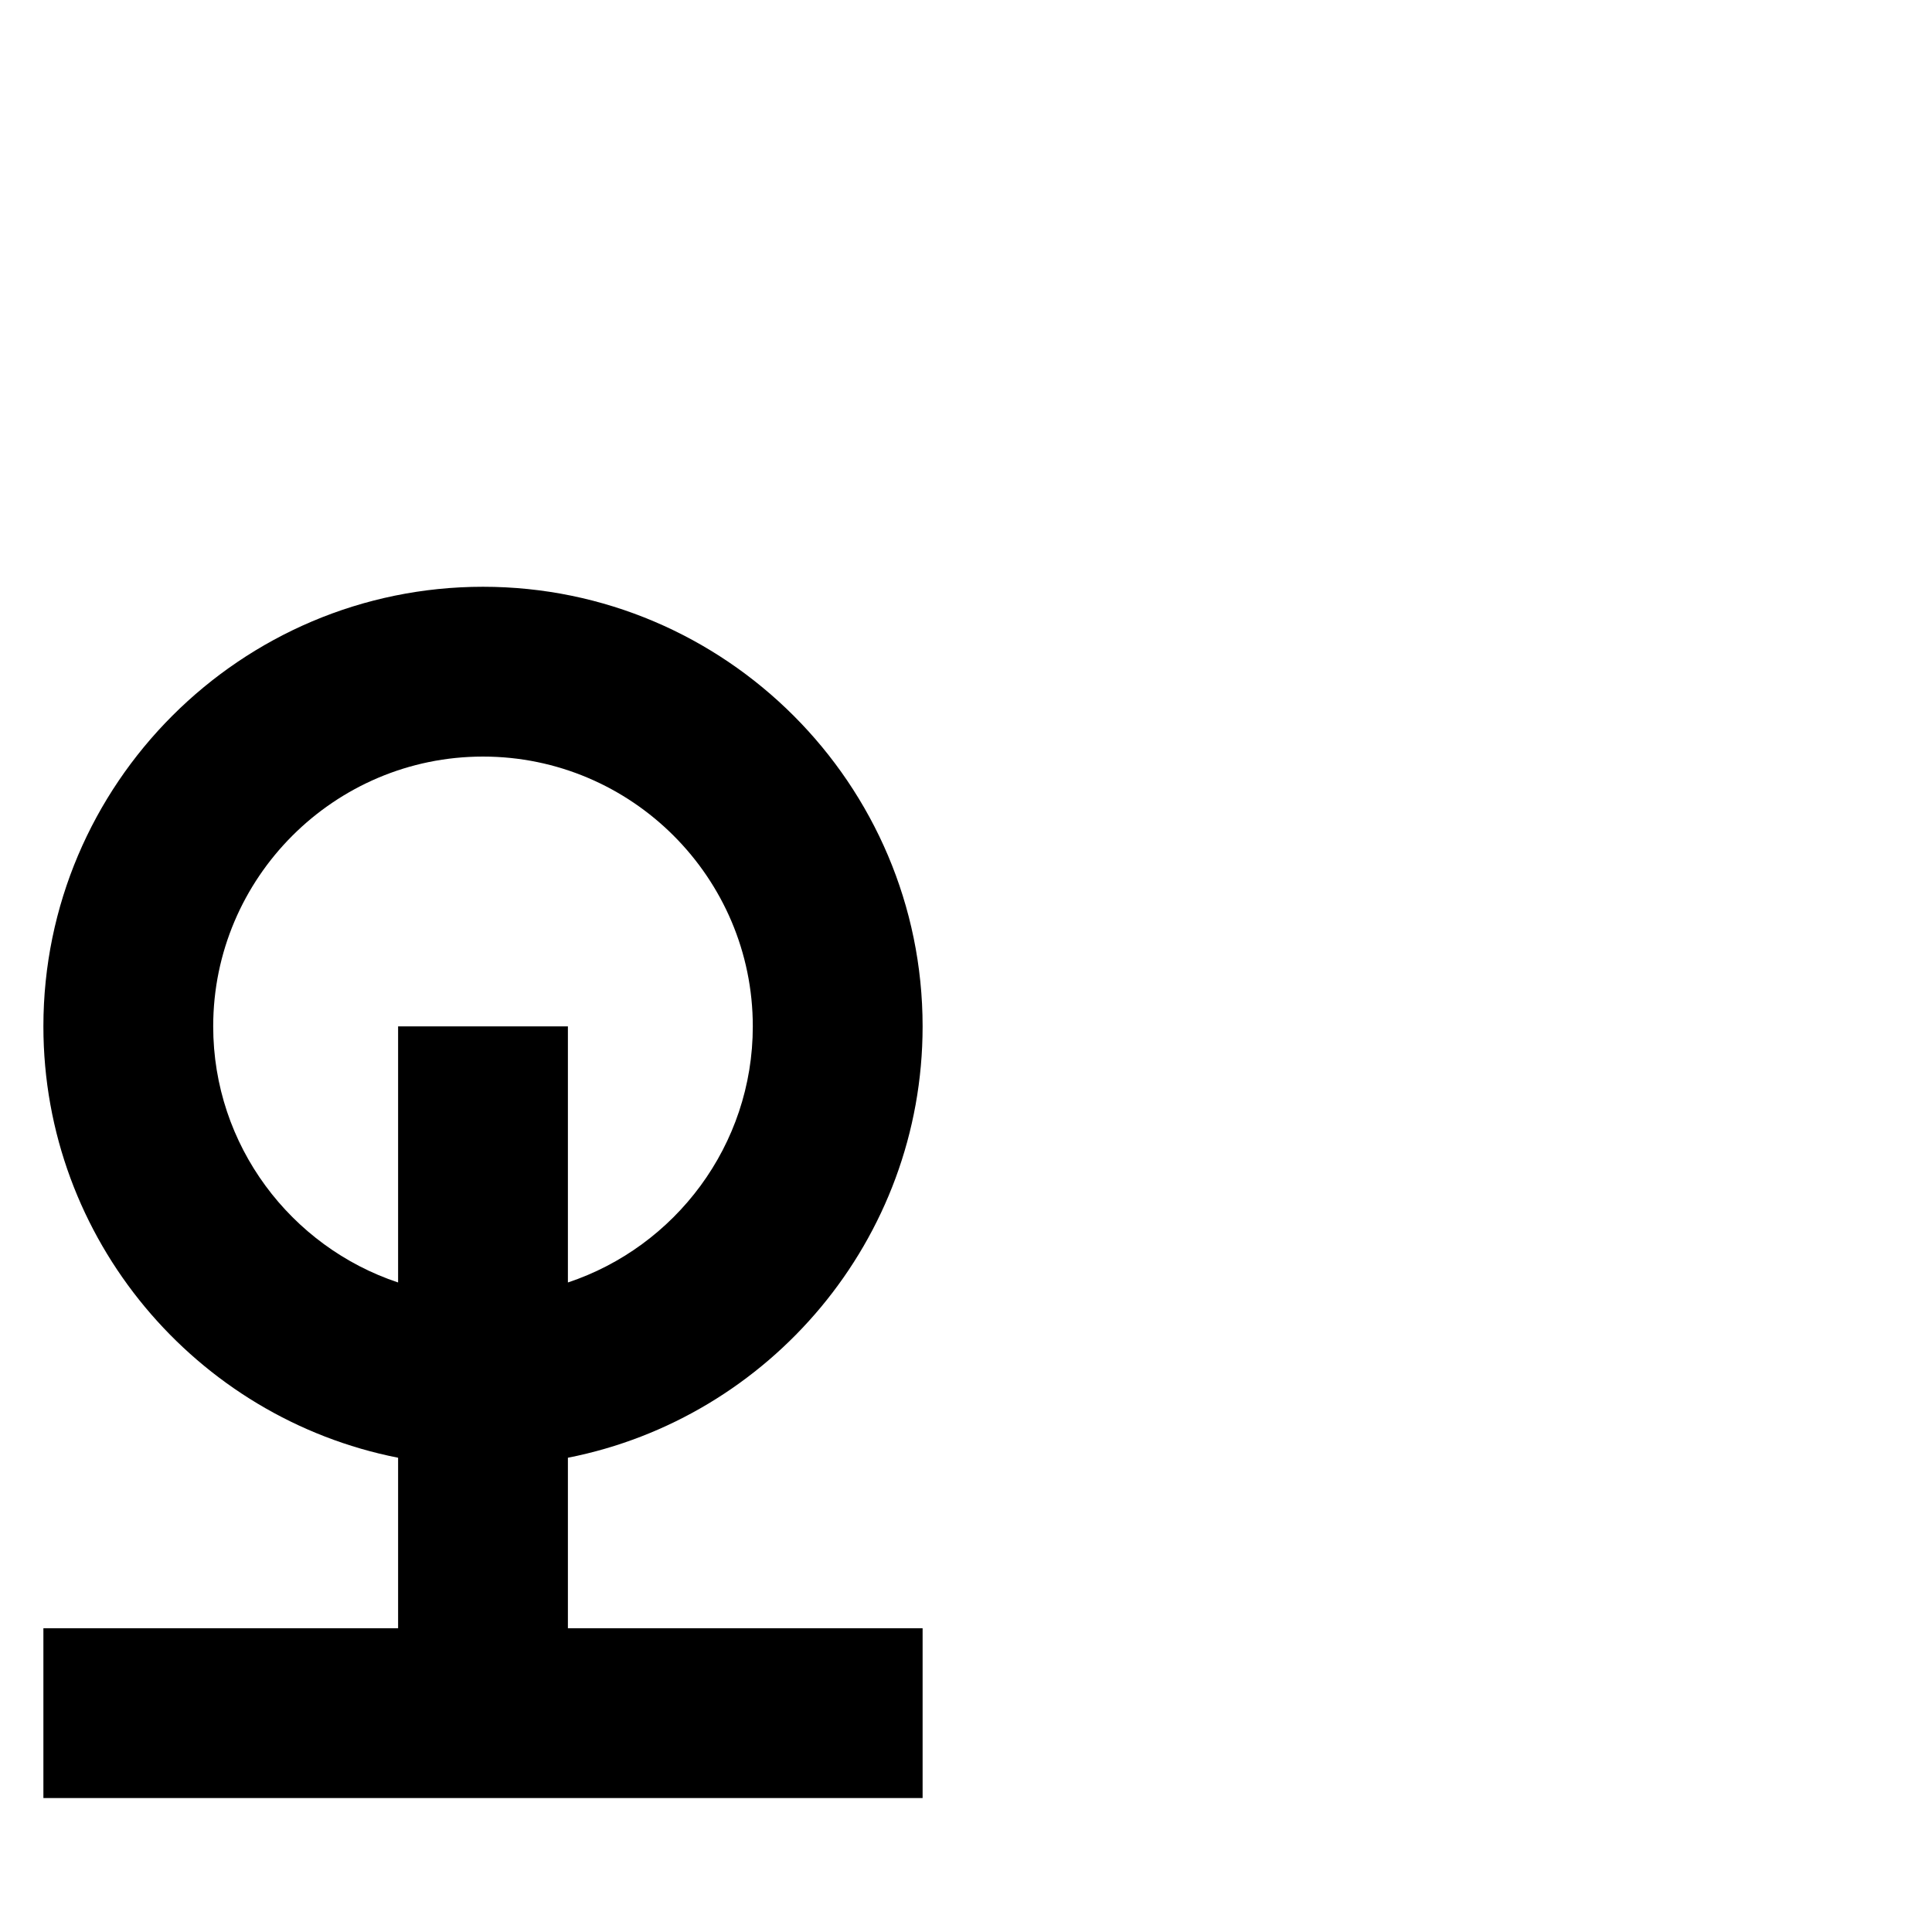
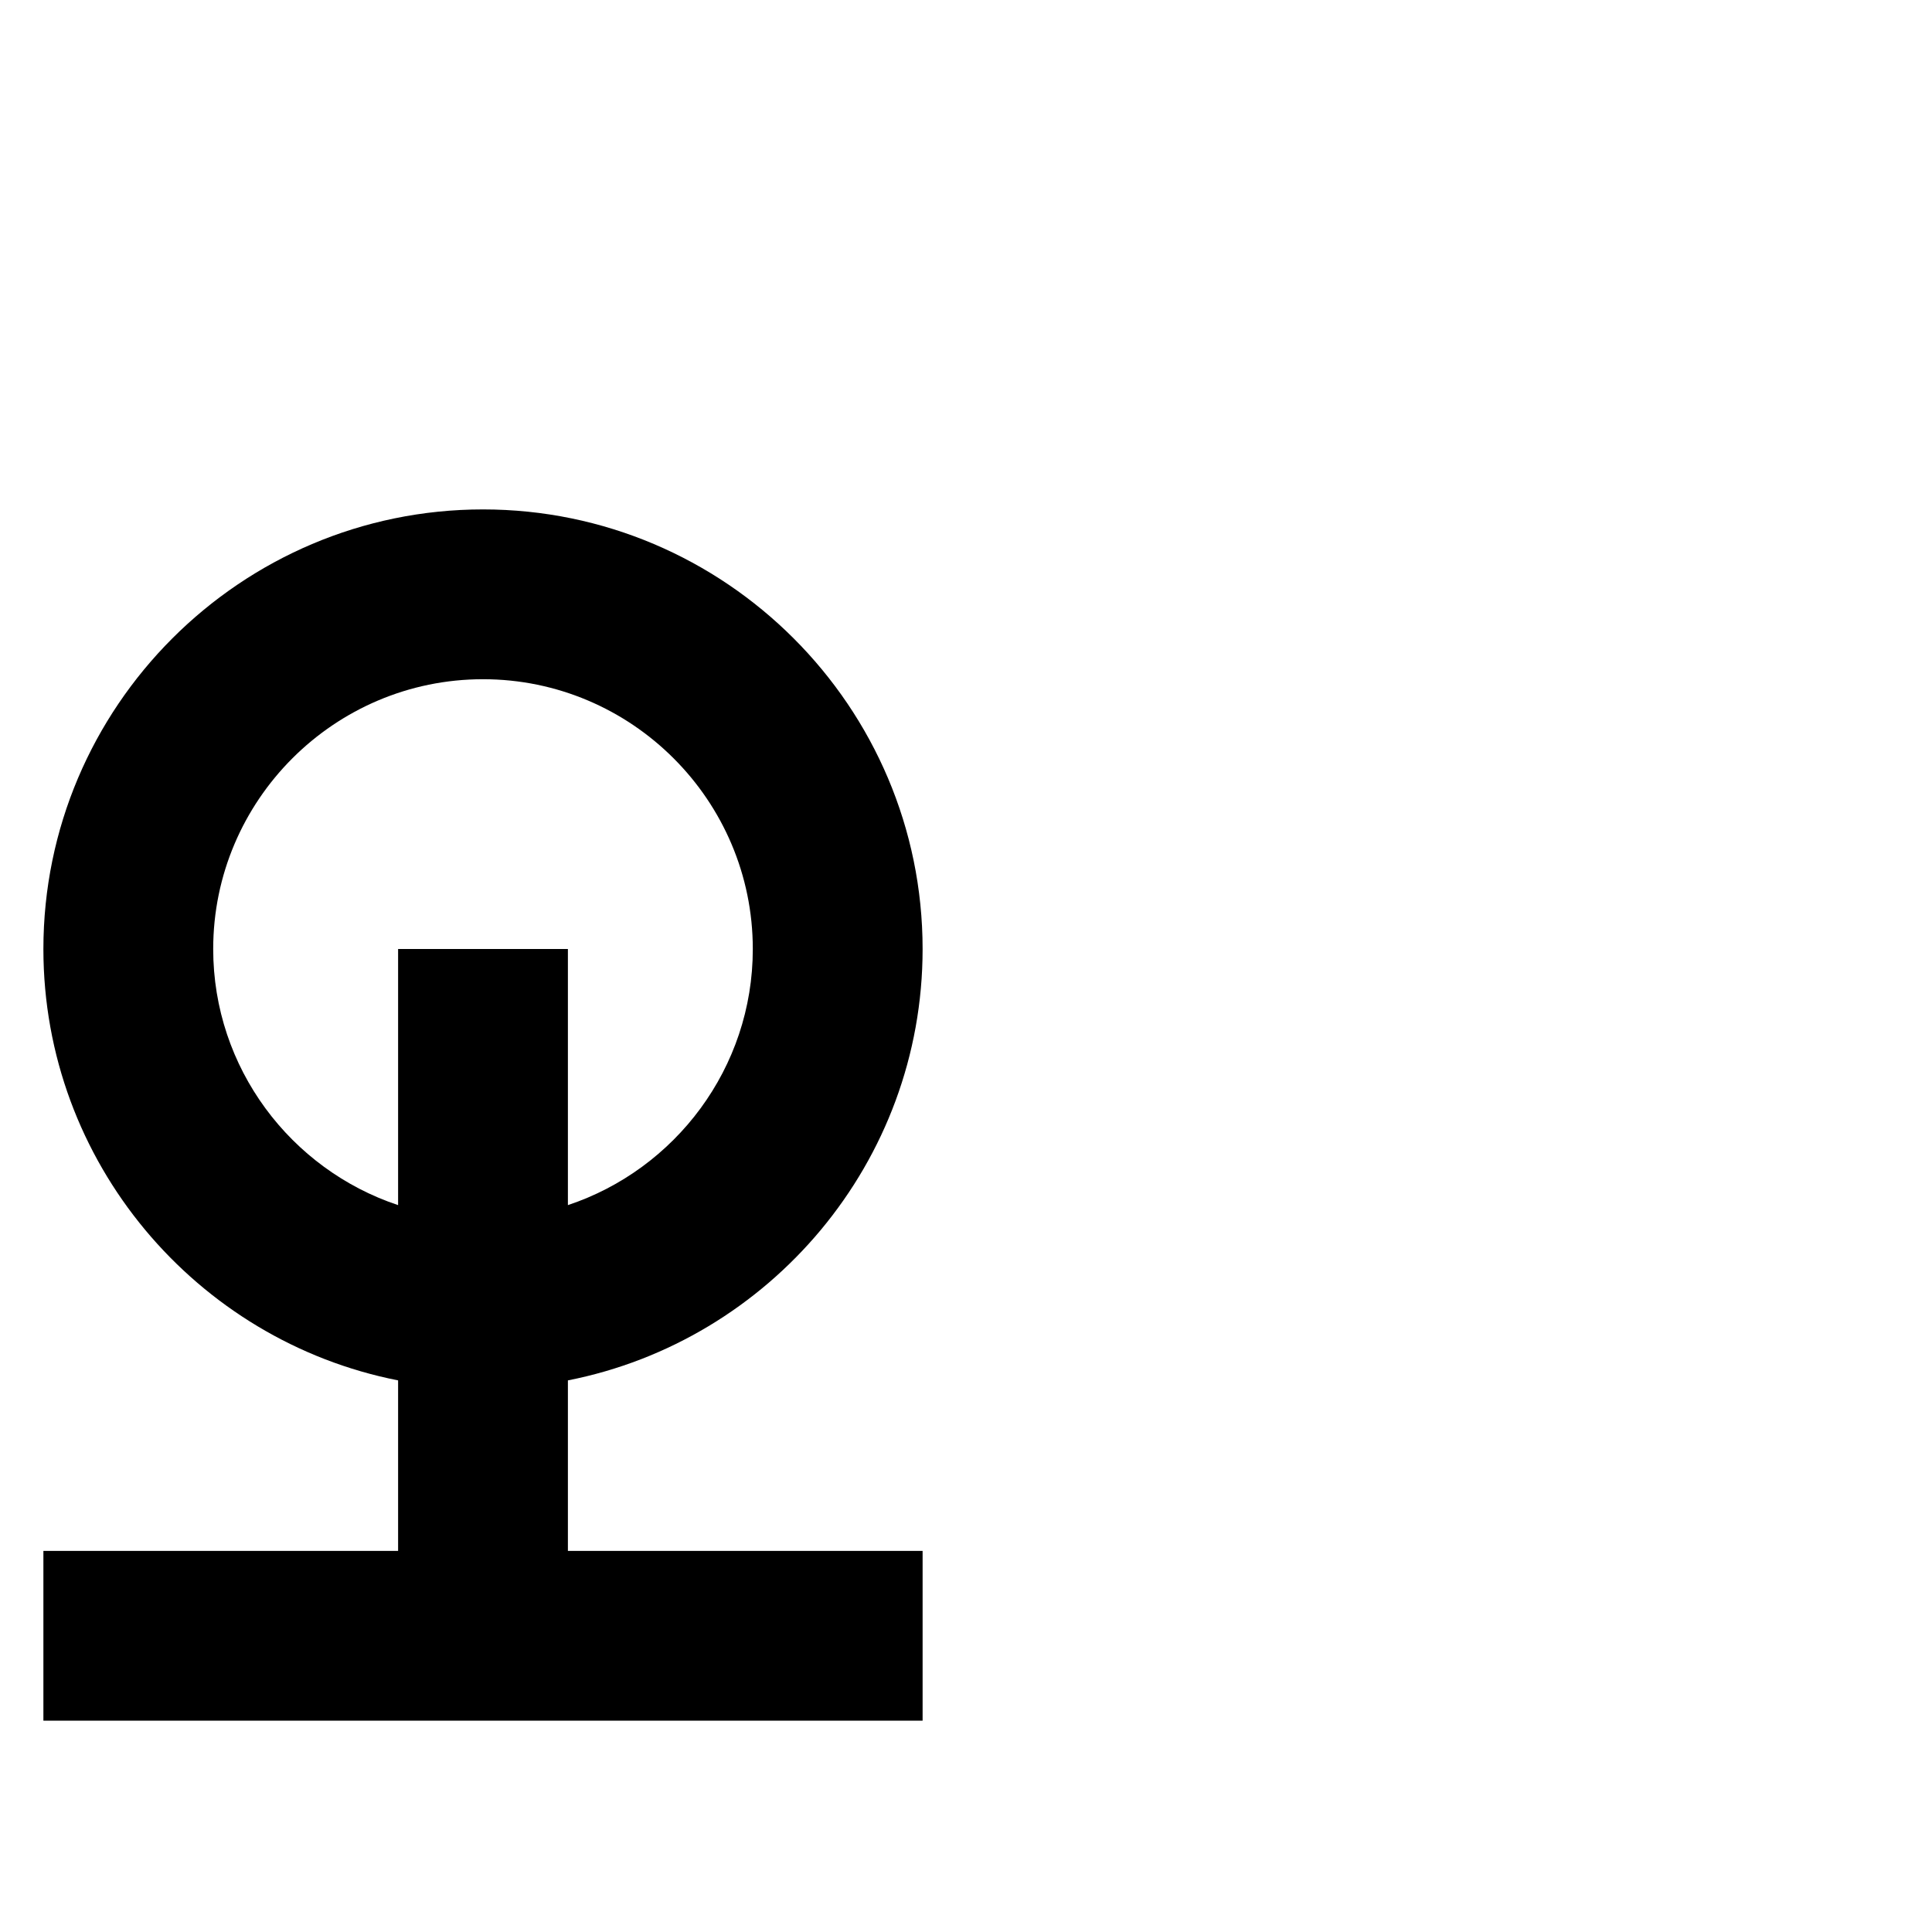
<svg xmlns="http://www.w3.org/2000/svg" width="2048" height="2048">
-   <path id="path1" fill="#000000" stroke="none" d="M 512 622 C 255.206 622 46 831.19 46 1088 C 46 1314.032 208.065 1503.174 422 1545.264 L 422 1726 L 46 1726 L 46 1906 L 978 1906 L 978 1726 L 602 1726 L 602 1545.264 C 815.945 1503.173 978 1314.019 978 1088 C 978 831.206 768.81 622 512 622 Z M 512 802 C 669.613 802 798 930.397 798 1088 C 798 1214.181 715.703 1321.641 602 1359.475 L 602 1088 L 422 1088 L 422 1359.475 C 308.301 1321.642 226 1214.188 226 1088 C 226 930.387 354.397 802 512 802 Z" />
+   <path id="path1" fill="#000000" stroke="none" d="M 512 540 C 255.206 540 46 749.19 46 1006 C 46 1232.032 208.065 1421.174 422 1463.264 L 422 1644 L 46 1644 L 46 1824 L 978 1824 L 978 1644 L 602 1644 L 602 1463.264 C 815.945 1421.173 978 1232.019 978 1006 C 978 749.206 768.81 540 512 540 Z M 512 720 C 669.613 720 798 848.397 798 1006 C 798 1132.181 715.703 1239.641 602 1277.475 L 602 1006 L 422 1006 L 422 1277.475 C 308.301 1239.642 226 1132.188 226 1006 C 226 848.387 354.397 720 512 720 Z" />
</svg>
